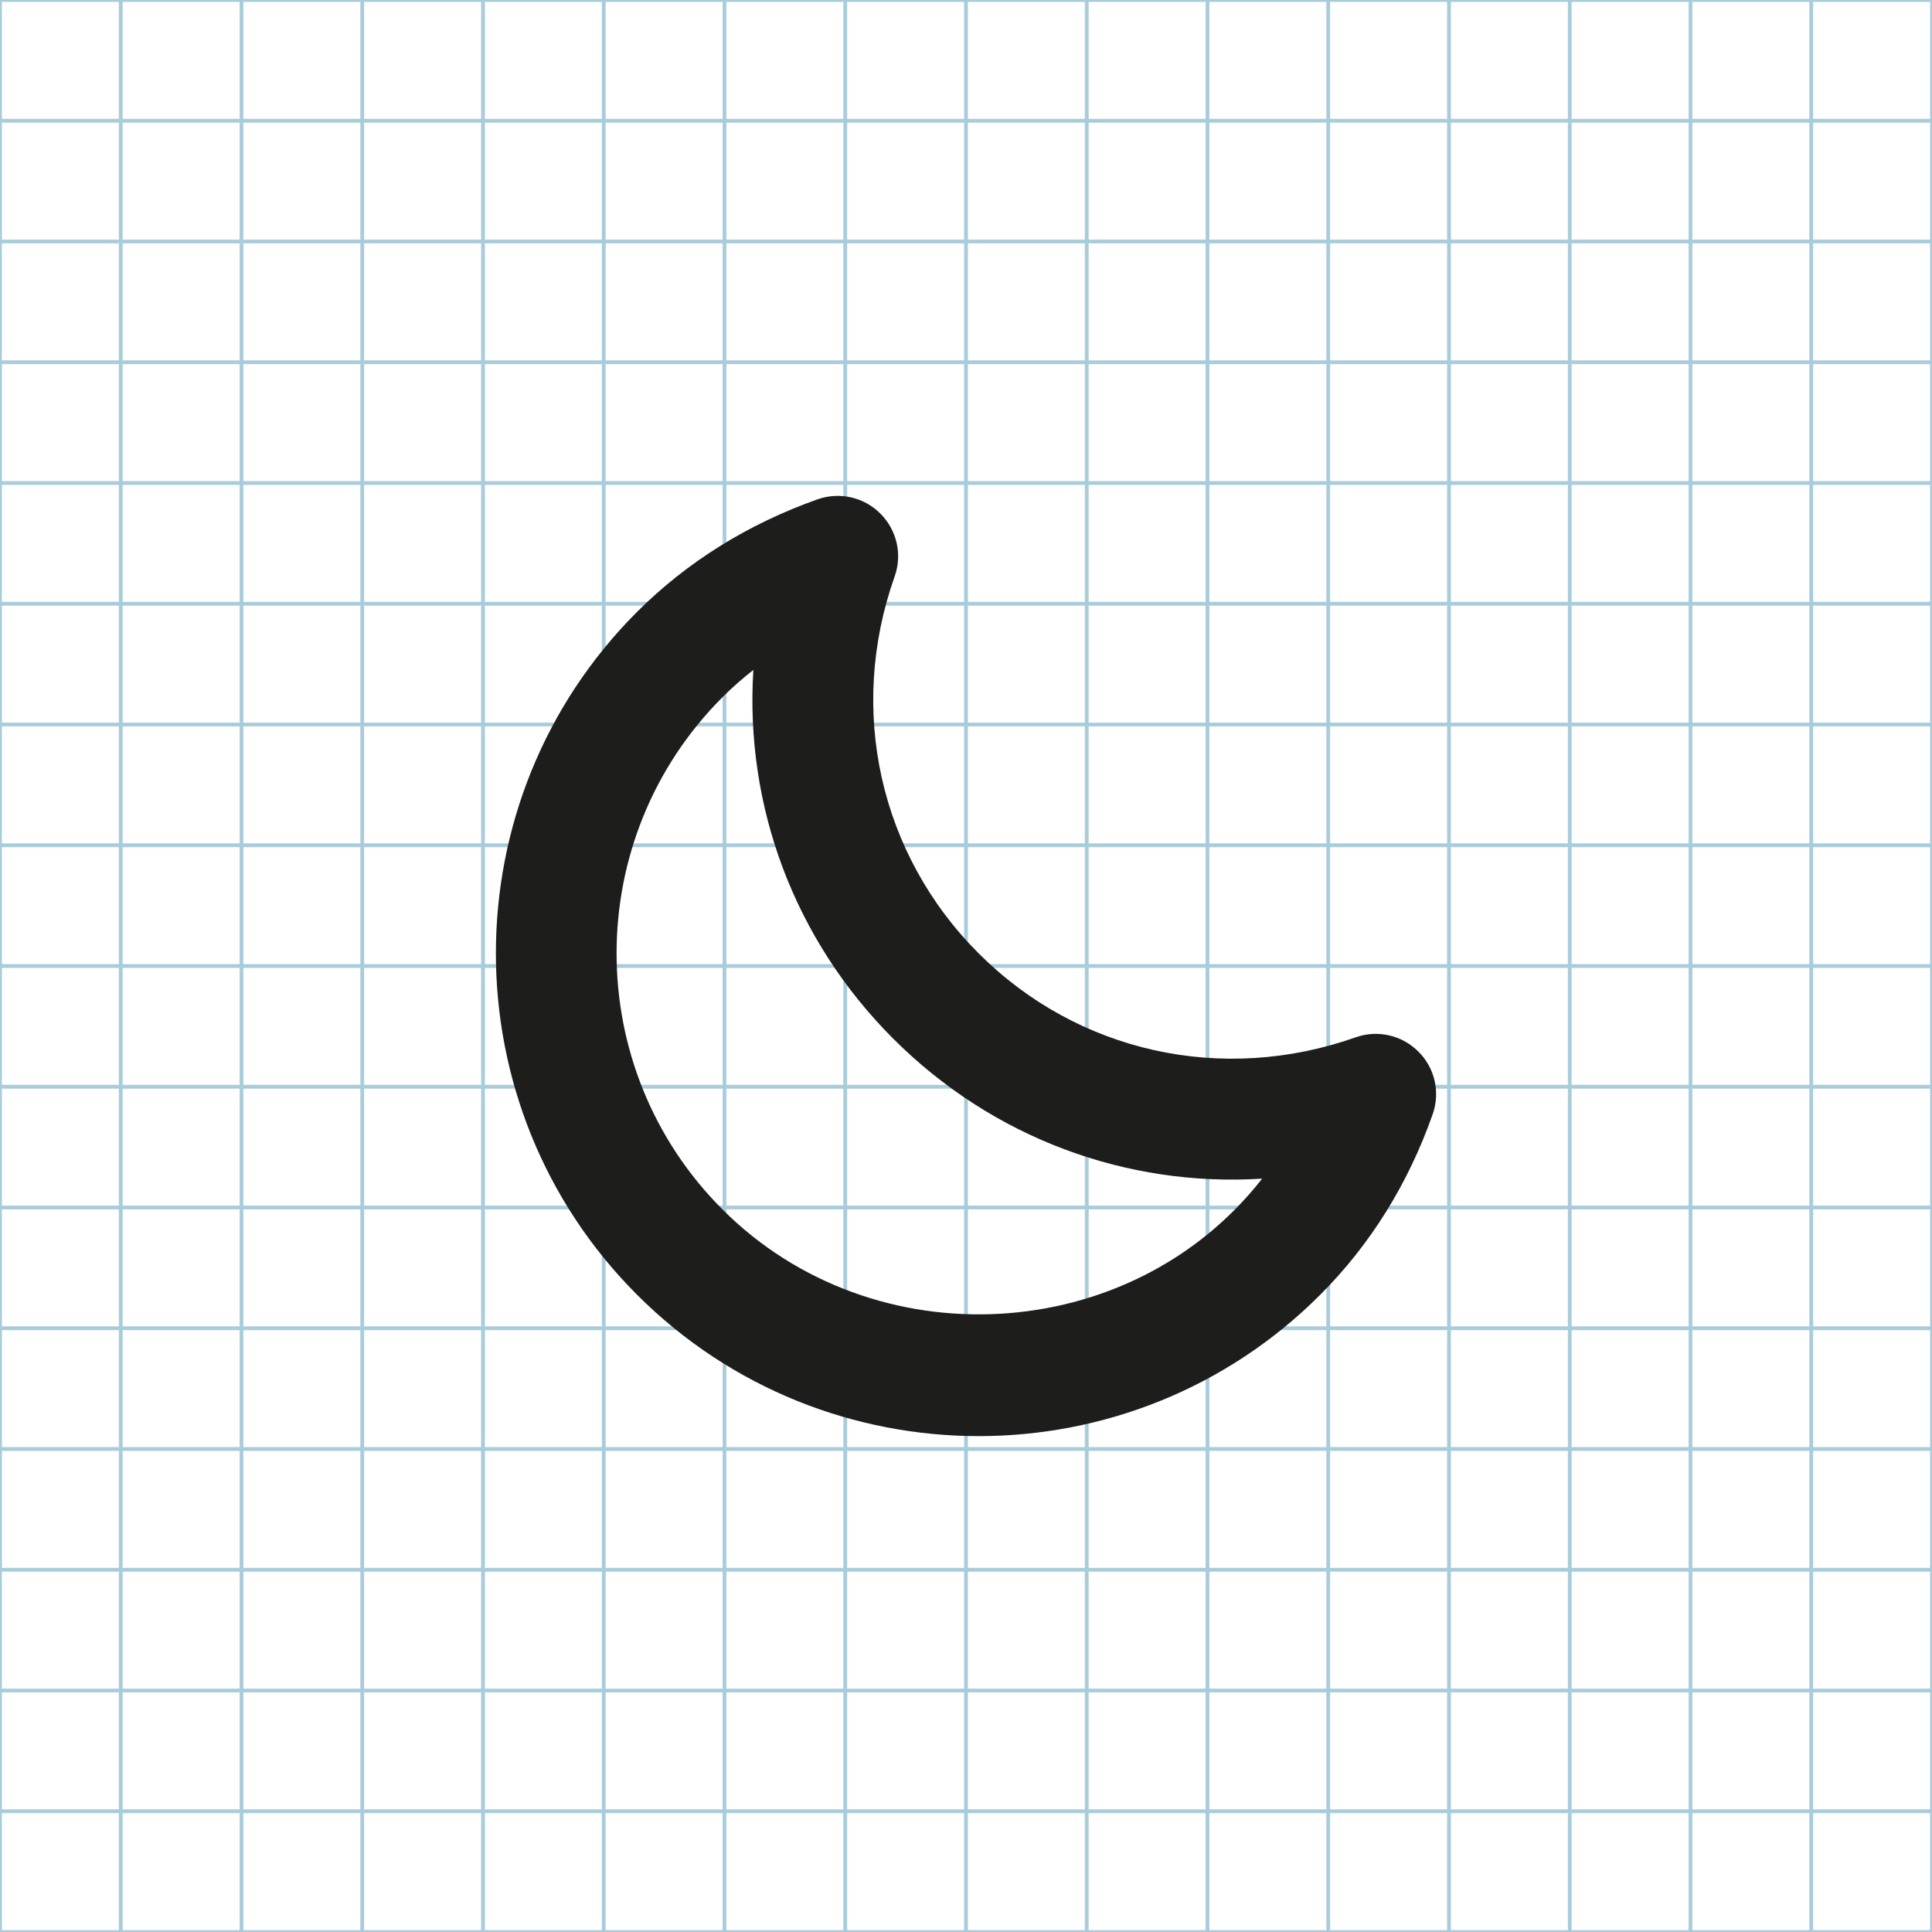
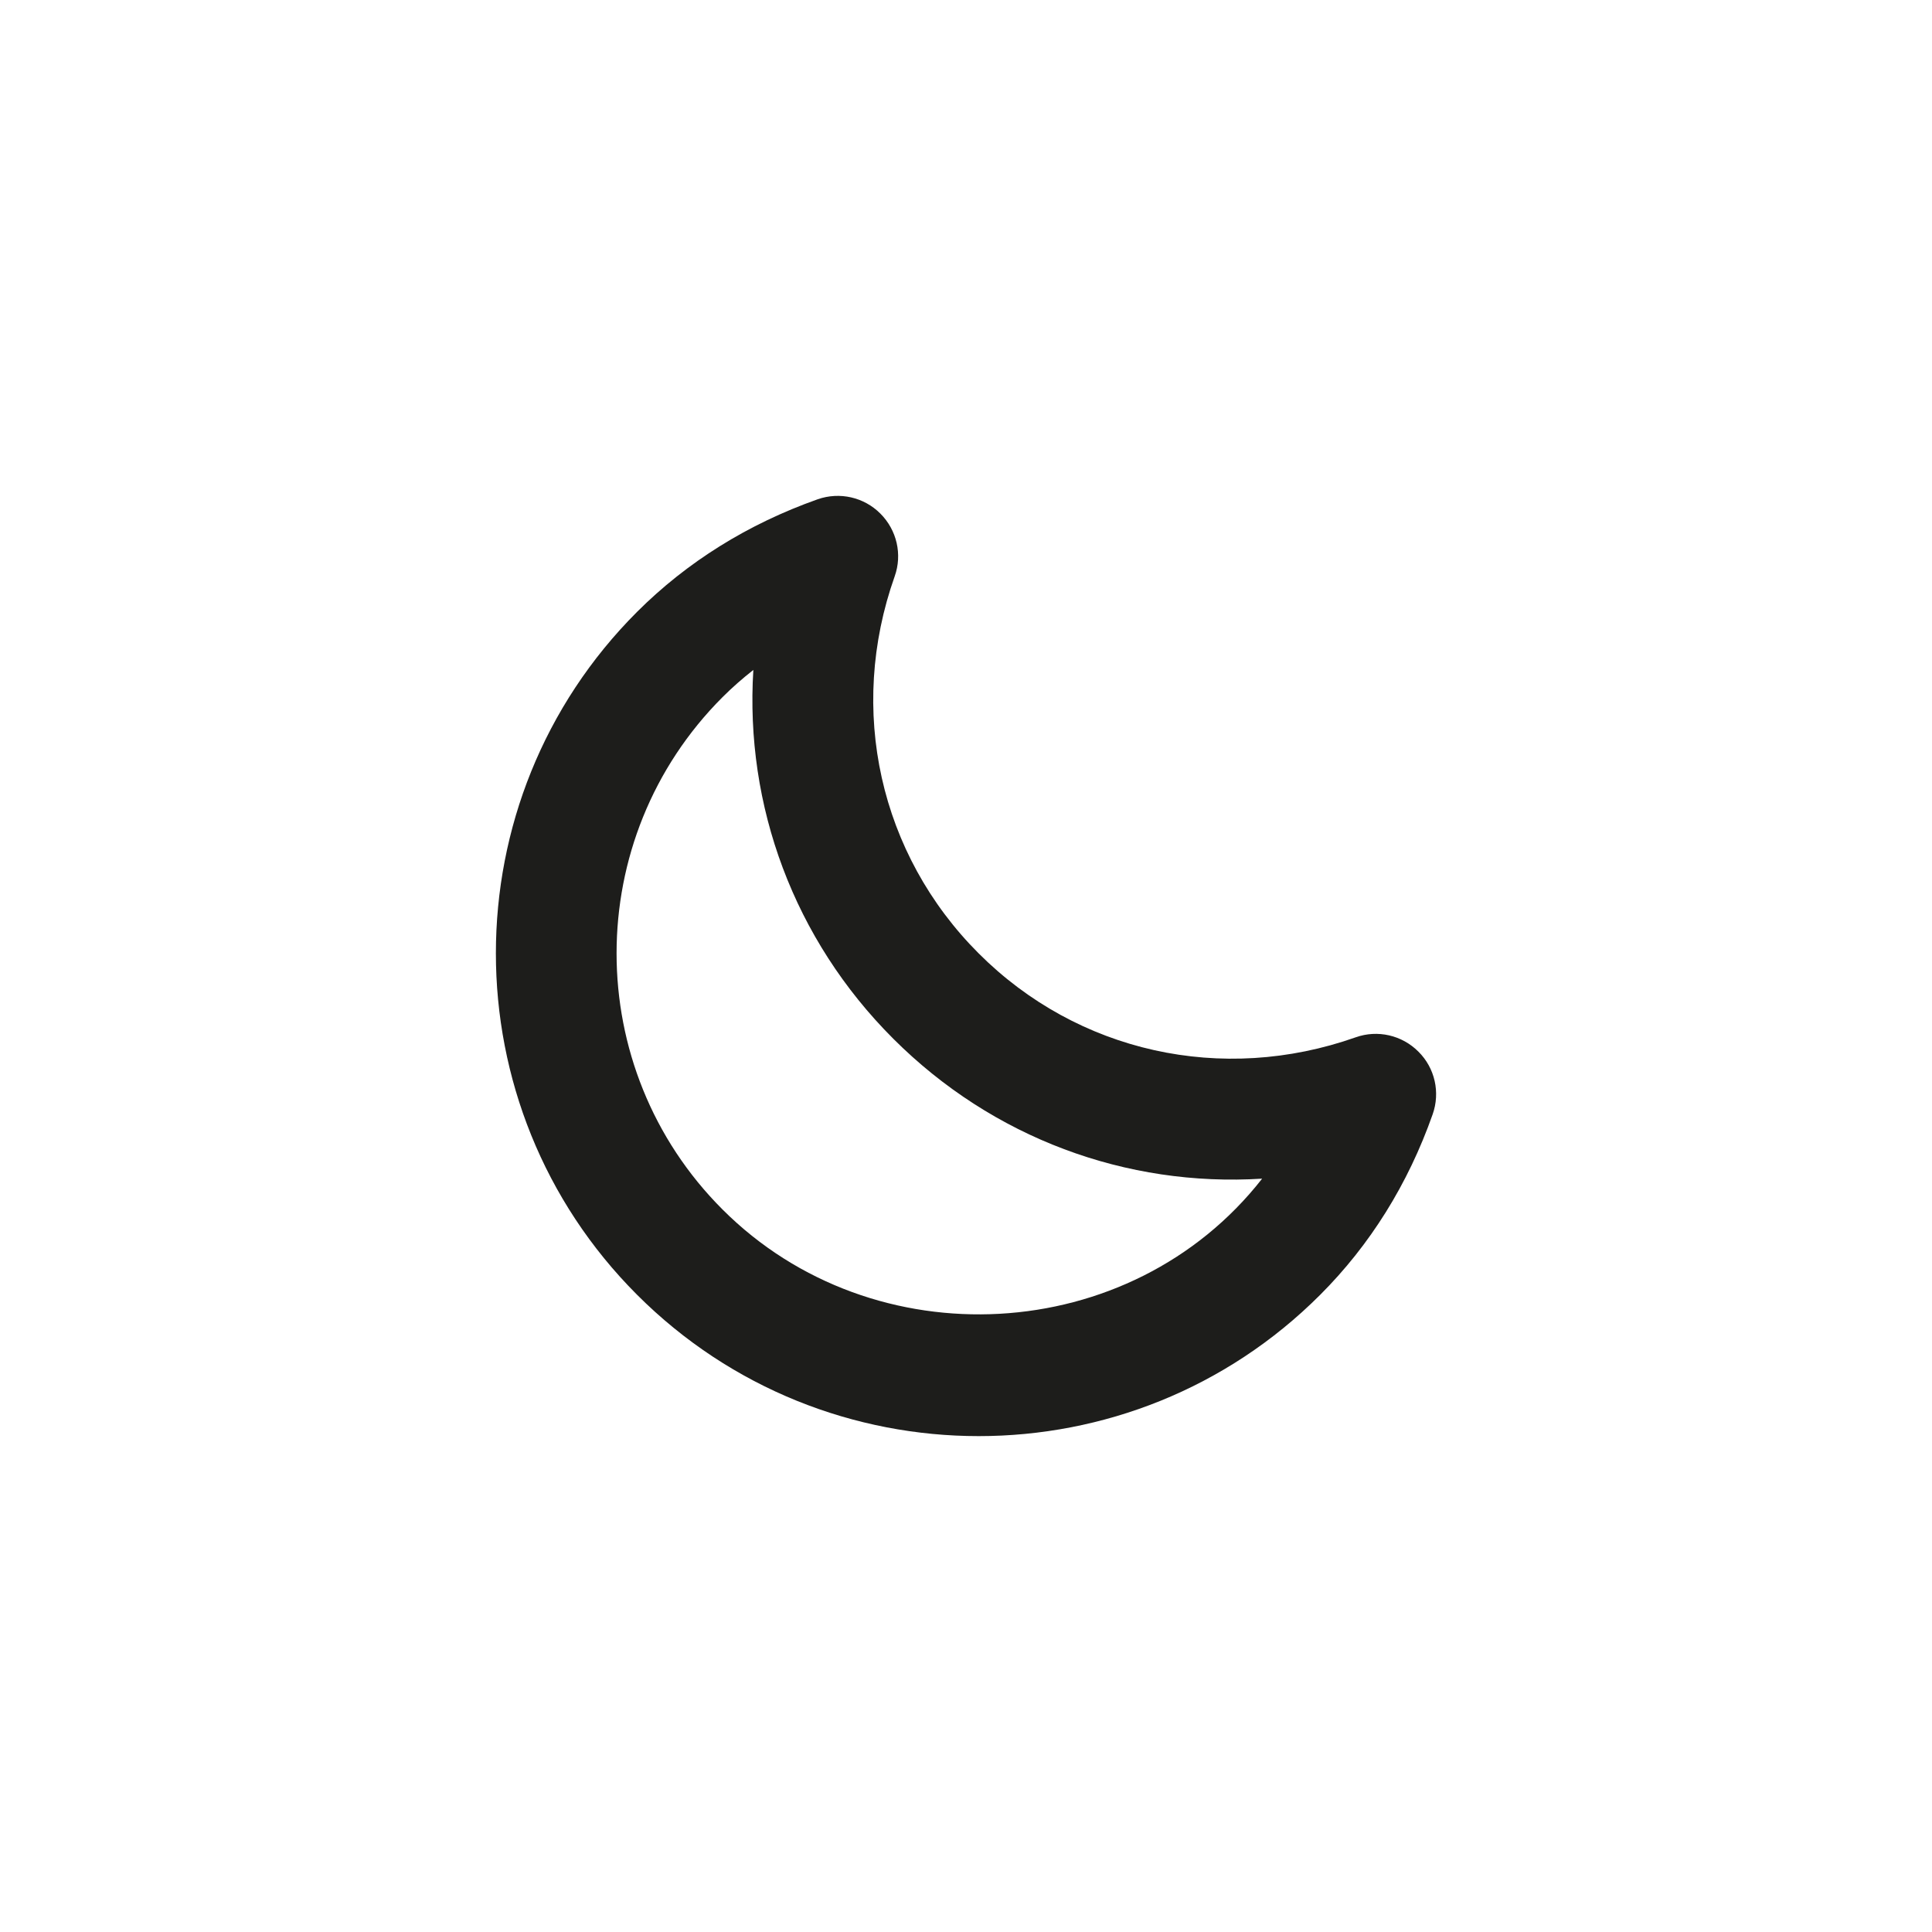
- <svg xmlns="http://www.w3.org/2000/svg" version="1.1" id="Layer_1" x="0px" y="0px" width="512px" height="512px" viewBox="0 0 512 512" enable-background="new 0 0 512 512" xml:space="preserve">
-   <g id="Grid_1_">
+ <svg xmlns="http://www.w3.org/2000/svg" version="1.1" id="Layer_1" x="0px" y="0px" width="512px" height="512px" viewBox="0 0 512 512" enable-background="new 0 0 512 512">
+   <g id="Grid_1_" style="visibility: hidden;">
    <g id="Layer_1_1_">
      <g id="Grid">
        <g>
          <rect fill="none" stroke="#A9CCDB" stroke-miterlimit="10" width="512" height="512" />
          <line fill="none" stroke="#A9CCDB" stroke-miterlimit="10" x1="0" y1="480" x2="512" y2="480" />
          <line fill="none" stroke="#A9CCDB" stroke-miterlimit="10" x1="0" y1="448" x2="512" y2="448" />
          <line fill="none" stroke="#A9CCDB" stroke-miterlimit="10" x1="0" y1="416" x2="512" y2="416" />
          <line fill="none" stroke="#A9CCDB" stroke-miterlimit="10" x1="0" y1="384" x2="512" y2="384" />
          <line fill="none" stroke="#A9CCDB" stroke-miterlimit="10" x1="0" y1="352" x2="512" y2="352" />
          <line fill="none" stroke="#A9CCDB" stroke-miterlimit="10" x1="0" y1="320" x2="512" y2="320" />
          <line fill="none" stroke="#A9CCDB" stroke-miterlimit="10" x1="0" y1="288" x2="512" y2="288" />
          <line fill="none" stroke="#A9CCDB" stroke-miterlimit="10" x1="0" y1="256" x2="512" y2="256" />
          <line fill="none" stroke="#A9CCDB" stroke-miterlimit="10" x1="0" y1="224" x2="512" y2="224" />
          <line fill="none" stroke="#A9CCDB" stroke-miterlimit="10" x1="0" y1="192" x2="512" y2="192" />
          <line fill="none" stroke="#A9CCDB" stroke-miterlimit="10" x1="0" y1="160" x2="512" y2="160" />
          <line fill="none" stroke="#A9CCDB" stroke-miterlimit="10" x1="0" y1="128" x2="512" y2="128" />
          <line fill="none" stroke="#A9CCDB" stroke-miterlimit="10" x1="0" y1="96" x2="512" y2="96" />
          <line fill="none" stroke="#A9CCDB" stroke-miterlimit="10" x1="0" y1="64" x2="512" y2="64" />
          <line fill="none" stroke="#A9CCDB" stroke-miterlimit="10" x1="0" y1="32" x2="512" y2="32" />
          <line fill="none" stroke="#A9CCDB" stroke-miterlimit="10" x1="480" y1="0" x2="480" y2="512" />
          <line fill="none" stroke="#A9CCDB" stroke-miterlimit="10" x1="448" y1="0" x2="448" y2="512" />
          <line fill="none" stroke="#A9CCDB" stroke-miterlimit="10" x1="416" y1="0" x2="416" y2="512" />
          <line fill="none" stroke="#A9CCDB" stroke-miterlimit="10" x1="384" y1="0" x2="384" y2="512" />
          <line fill="none" stroke="#A9CCDB" stroke-miterlimit="10" x1="352" y1="0" x2="352" y2="512" />
          <line fill="none" stroke="#A9CCDB" stroke-miterlimit="10" x1="320" y1="0" x2="320" y2="512" />
          <line fill="none" stroke="#A9CCDB" stroke-miterlimit="10" x1="288" y1="0" x2="288" y2="512" />
          <line fill="none" stroke="#A9CCDB" stroke-miterlimit="10" x1="256" y1="0" x2="256" y2="512" />
          <line fill="none" stroke="#A9CCDB" stroke-miterlimit="10" x1="224" y1="0" x2="224" y2="512" />
          <line fill="none" stroke="#A9CCDB" stroke-miterlimit="10" x1="192" y1="0" x2="192" y2="512" />
          <line fill="none" stroke="#A9CCDB" stroke-miterlimit="10" x1="160" y1="0" x2="160" y2="512" />
          <line fill="none" stroke="#A9CCDB" stroke-miterlimit="10" x1="128" y1="0" x2="128" y2="512" />
          <line fill="none" stroke="#A9CCDB" stroke-miterlimit="10" x1="96" y1="0" x2="96" y2="512" />
          <line fill="none" stroke="#A9CCDB" stroke-miterlimit="10" x1="64" y1="0" x2="64" y2="512" />
          <line fill="none" stroke="#A9CCDB" stroke-miterlimit="10" x1="32" y1="0" x2="32" y2="512" />
        </g>
      </g>
    </g>
  </g>
-   <path fill="#1D1D1B" d="M349.852,343.15c-49.876,49.916-131.083,49.916-181,0c-49.916-49.917-49.916-131.125,0-181.021  c13.209-13.187,29.312-23.25,47.832-29.812c5.834-2.042,12.293-0.562,16.625,3.792c4.376,4.375,5.855,10.833,3.793,16.625  c-12.542,35.375-4,73.666,22.249,99.917c26.209,26.228,64.501,34.75,99.917,22.25c5.792-2.062,12.271-0.583,16.625,3.792  c4.376,4.333,5.834,10.812,3.771,16.625C373.143,313.838,363.06,329.941,349.852,343.15z M191.477,184.754  c-37.438,37.438-37.438,98.354,0,135.771c40,40.021,108.125,36.417,143-8.167c-35.959,2.25-71.375-10.729-97.75-37.084  c-26.375-26.354-39.333-61.771-37.084-97.729C196.769,179.796,194.039,182.192,191.477,184.754z" />
+   <path fill="#1D1D1B" d="M349.852,343.15c-49.876,49.916-131.083,49.916-181,0c-49.916-49.917-49.916-131.125,0-181.021 c13.209-13.187,29.312-23.25,47.832-29.812c5.834-2.042,12.293-0.562,16.625,3.792c4.376,4.375,5.855,10.833,3.793,16.625 c-12.542,35.375-4,73.666,22.249,99.917c26.209,26.228,64.501,34.75,99.917,22.25c5.792-2.062,12.271-0.583,16.625,3.792 c4.376,4.333,5.834,10.812,3.771,16.625C373.143,313.838,363.06,329.941,349.852,343.15z M191.477,184.754 c-37.438,37.438-37.438,98.354,0,135.771c40,40.021,108.125,36.417,143-8.167c-35.959,2.25-71.375-10.729-97.75-37.084 c-26.375-26.354-39.333-61.771-37.084-97.729C196.769,179.796,194.039,182.192,191.477,184.754z" />
</svg>
